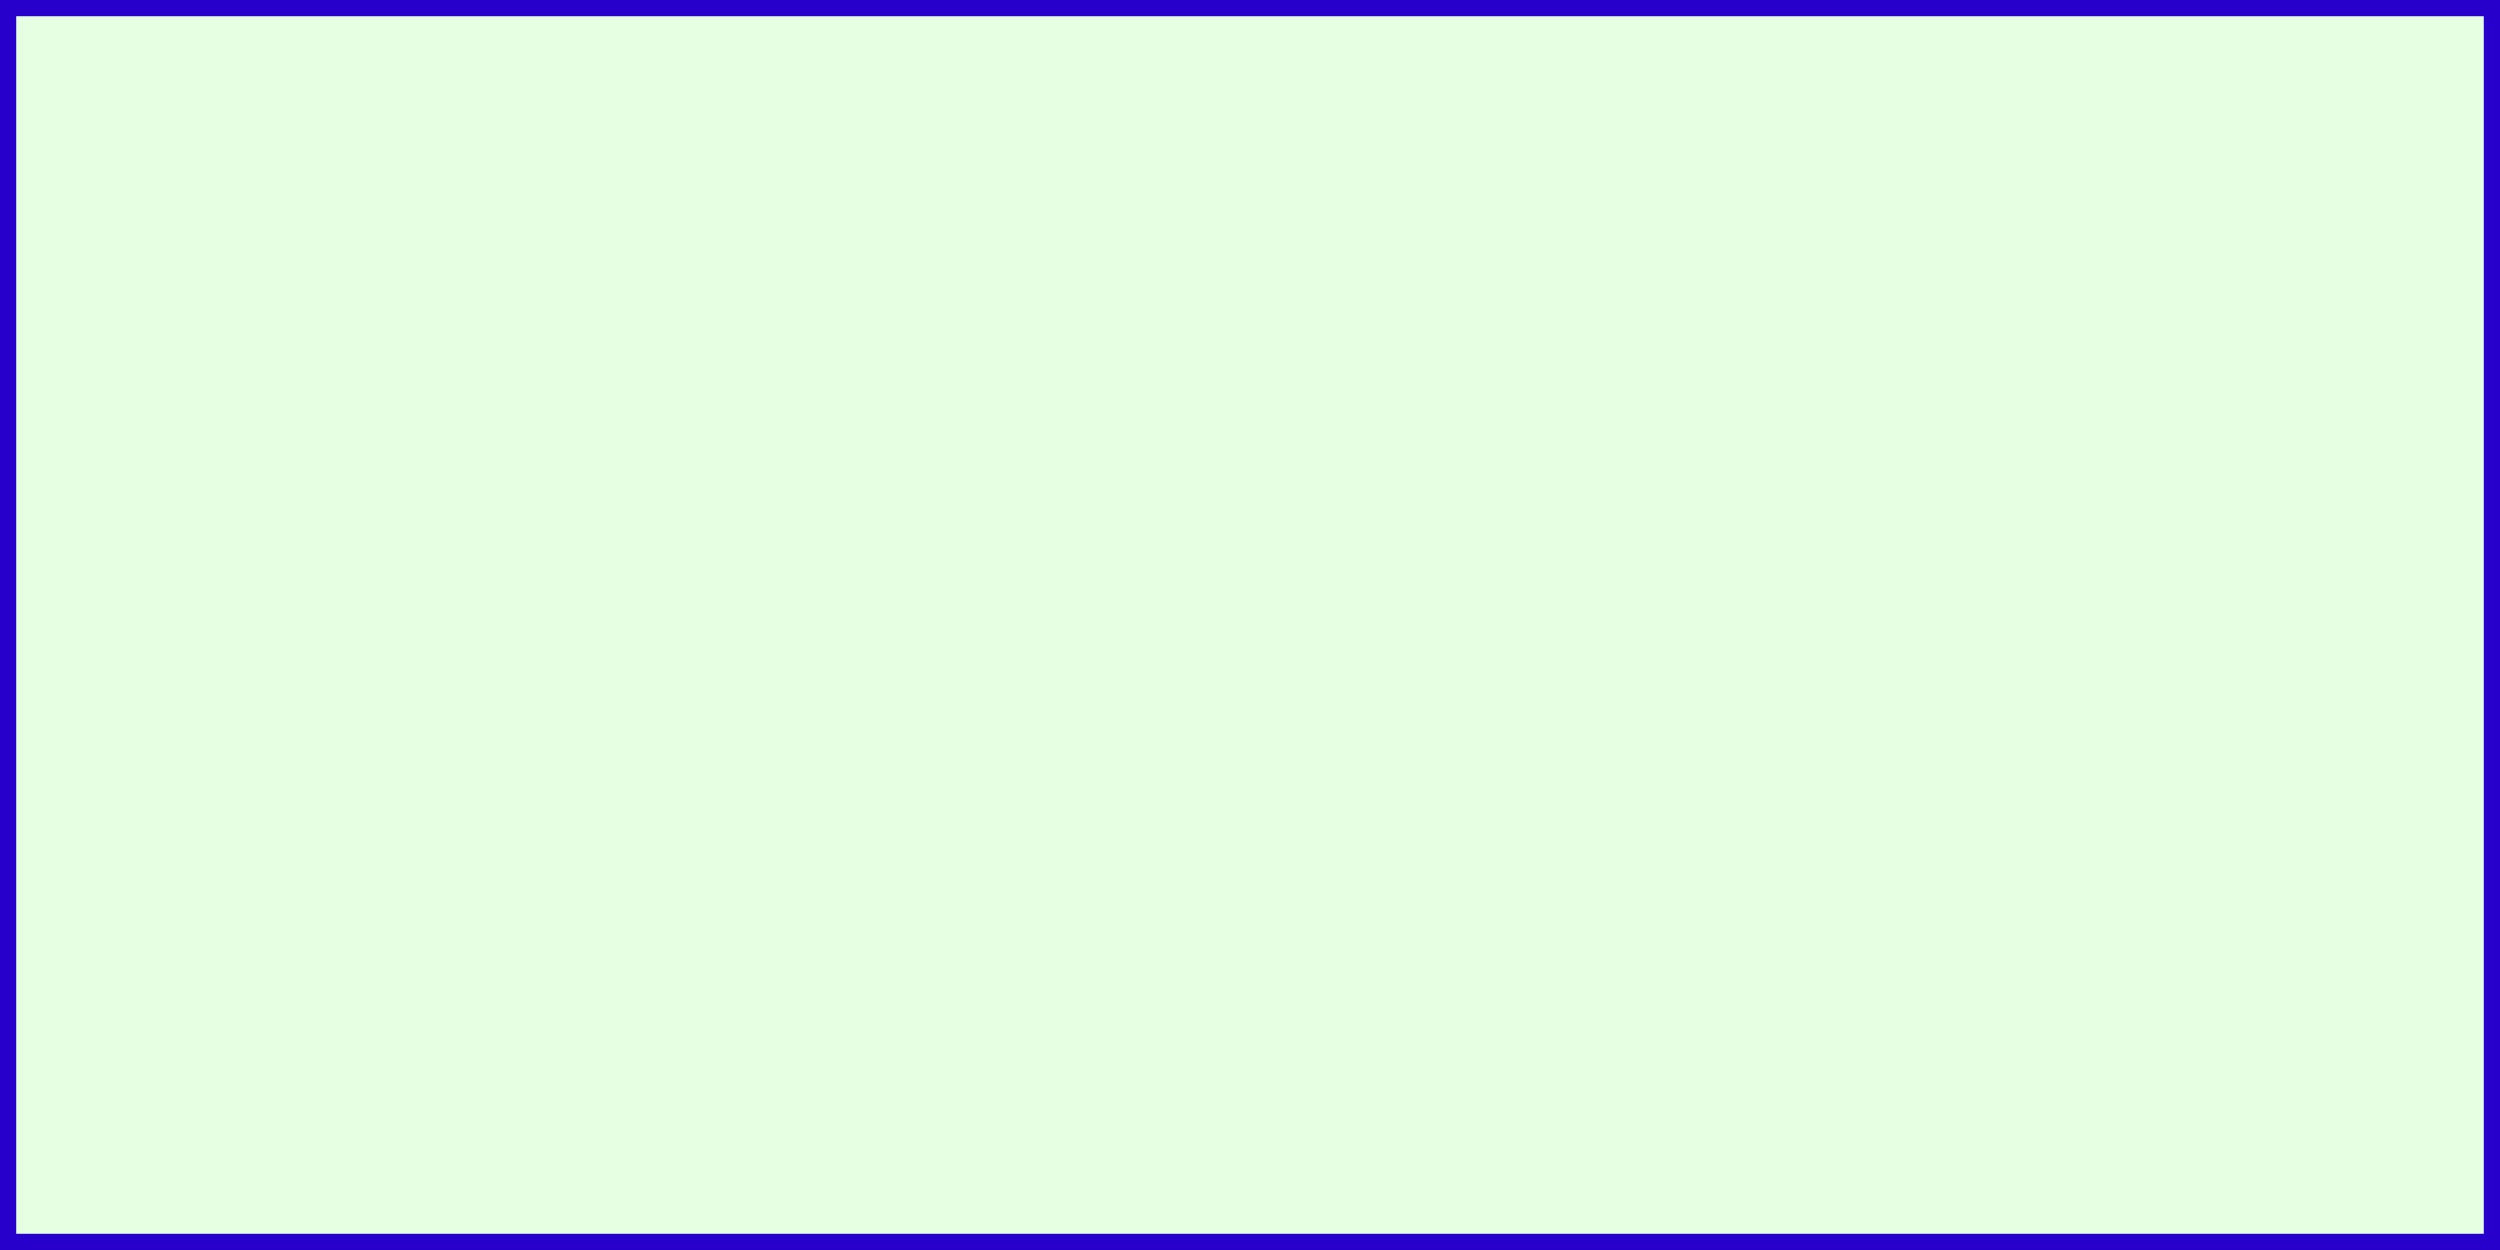
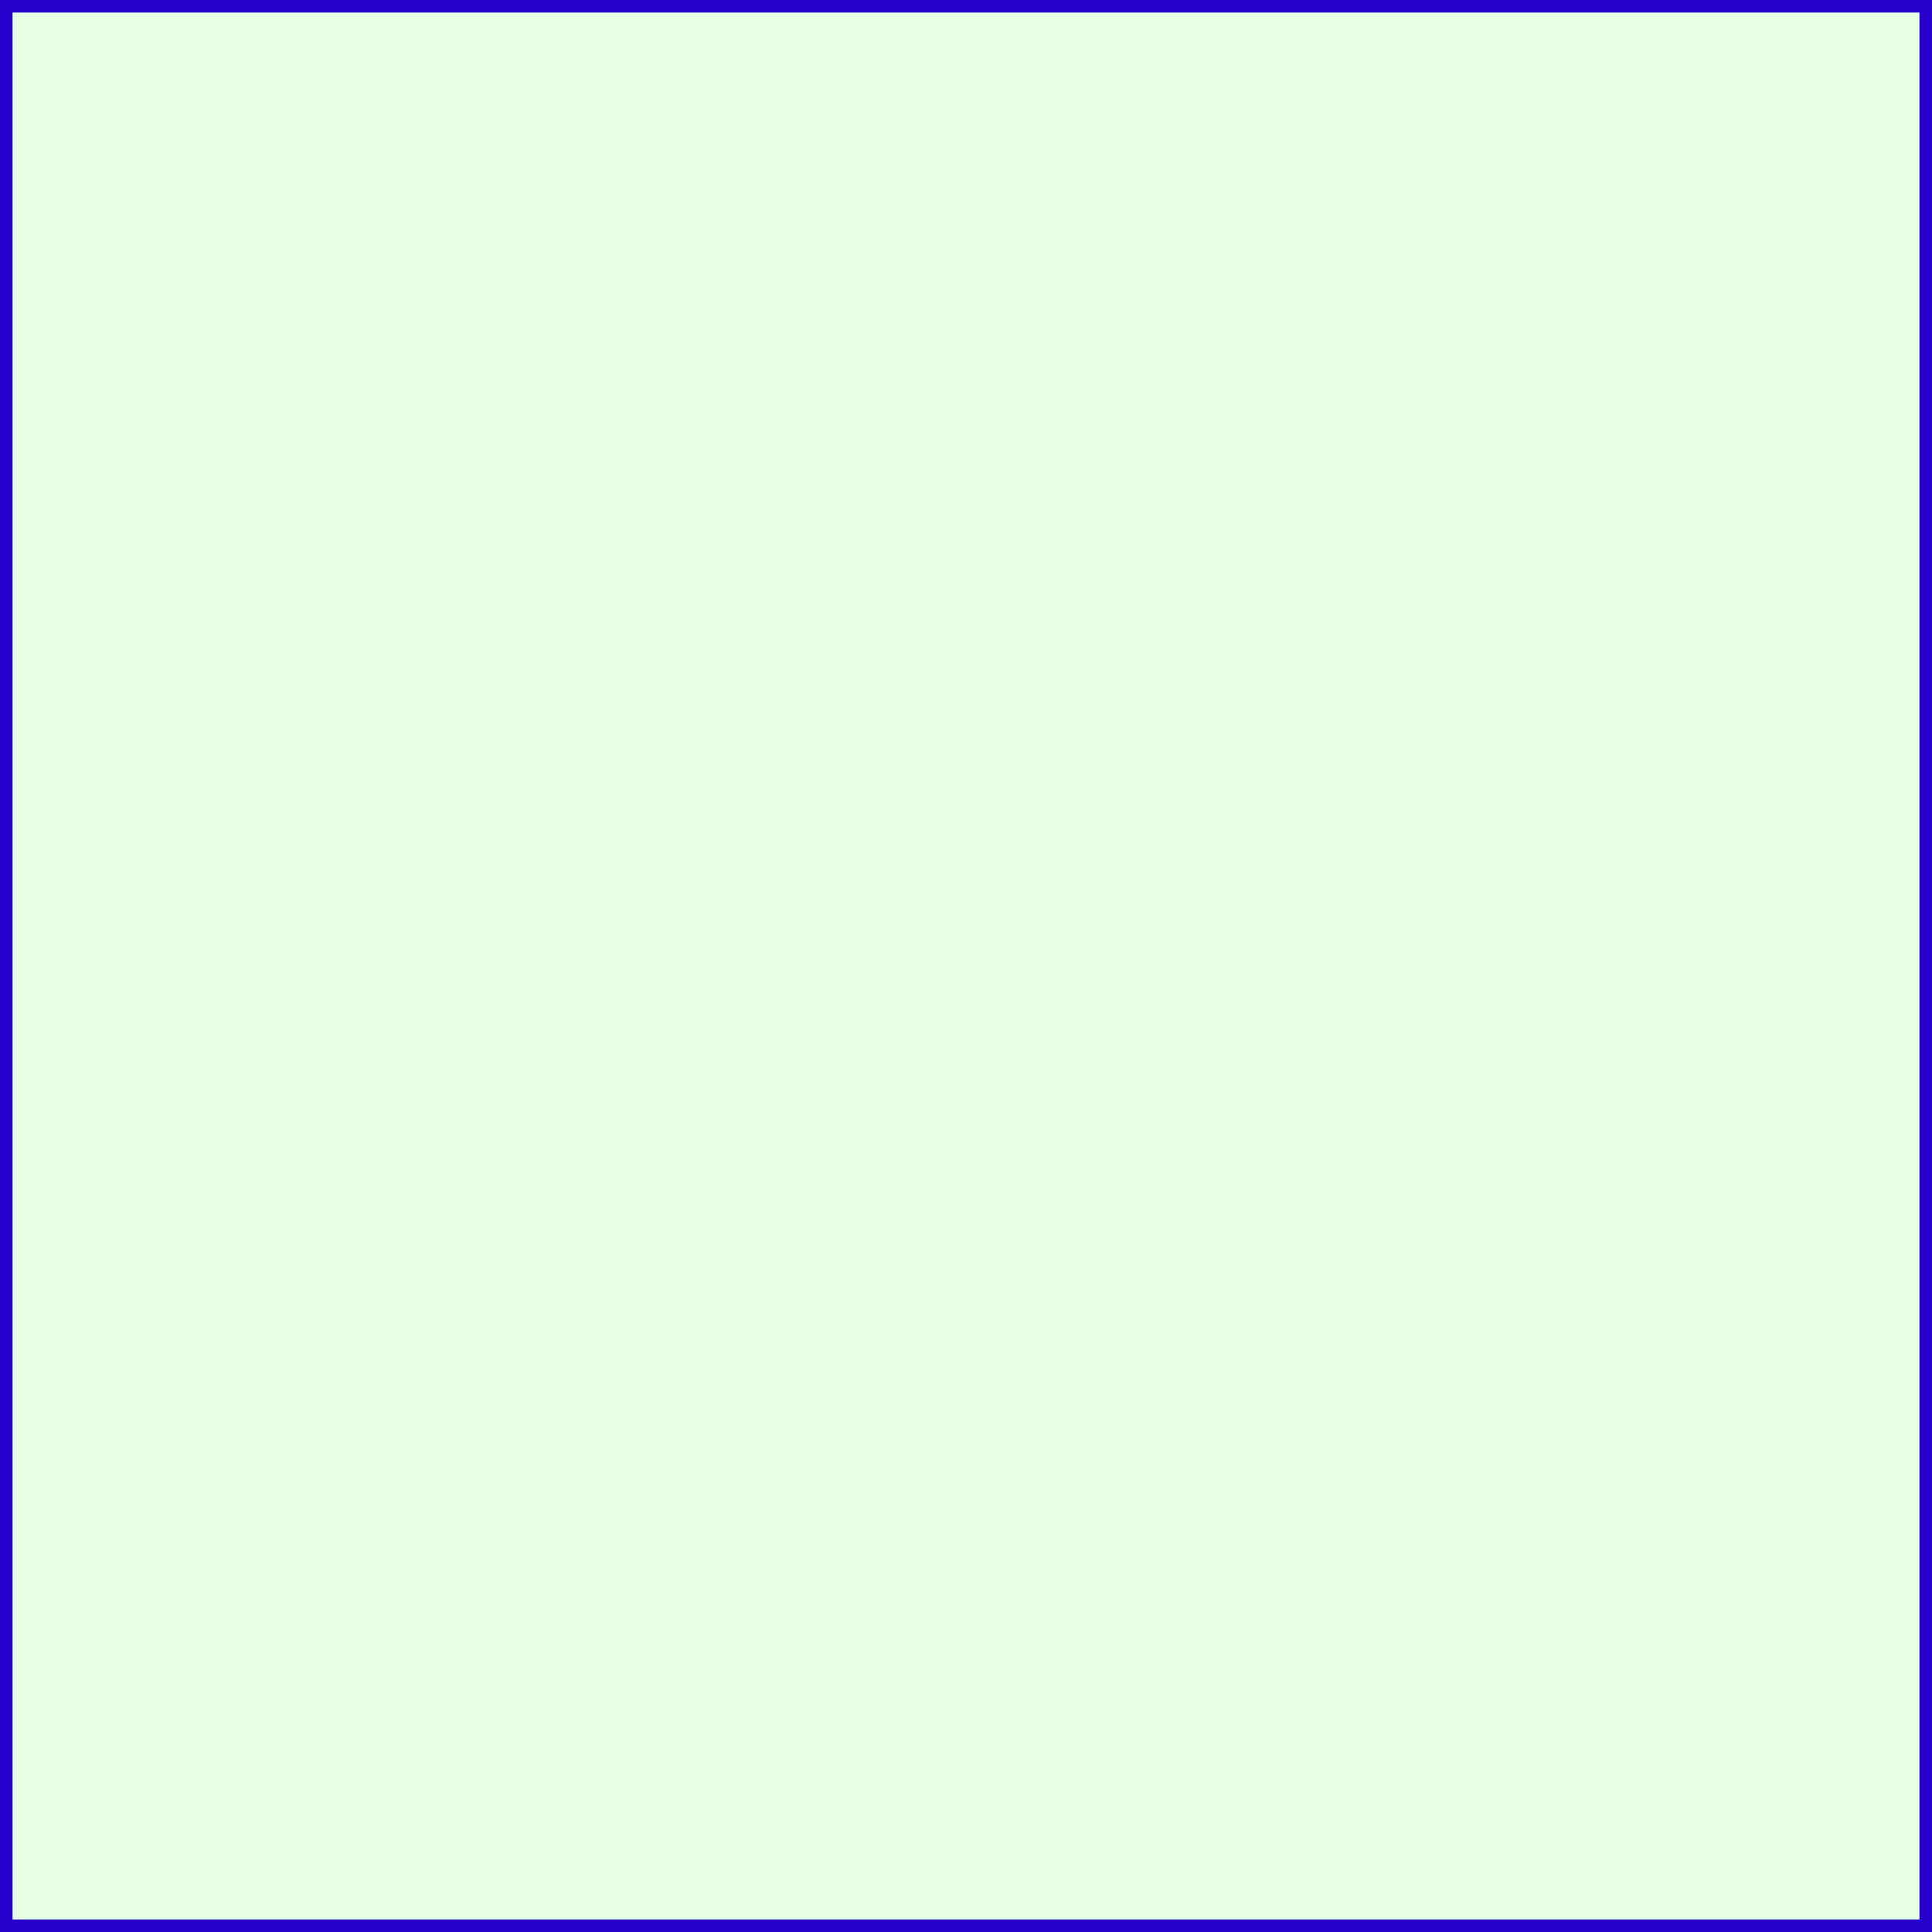
- <svg xmlns="http://www.w3.org/2000/svg" id="svg1383" version="1.1" viewBox="0 0 31.75 15.875" height="60" width="120">
+ <svg xmlns="http://www.w3.org/2000/svg" id="svg1383" version="1.1" viewBox="0 0 31.75 31.75" height="120" width="120">
  <defs id="defs1377" />
-   <g transform="translate(0,-281.125)" id="layer1" style="display:inline" />
-   <rect style="opacity:1;fill:#e6ffe3;fill-opacity:1;fill-rule:evenodd;stroke:#2700cb;stroke-width:0.206;stroke-miterlimit:4;stroke-dasharray:none;stroke-dashoffset:0;stroke-opacity:1" id="rect1527" width="31.544" height="15.669" x="0.103" y="0.103" />
+   <g transform="translate(0,-265.25)" id="layer1" style="display:inline" />
+   <rect style="opacity:1;fill:#e6ffe3;fill-opacity:1;fill-rule:evenodd;stroke:#2700cb;stroke-width:0.206;stroke-miterlimit:4;stroke-dasharray:none;stroke-dashoffset:0;stroke-opacity:1" id="rect1527" width="31.544" height="31.544" x="0.103" y="0.103" />
</svg>
